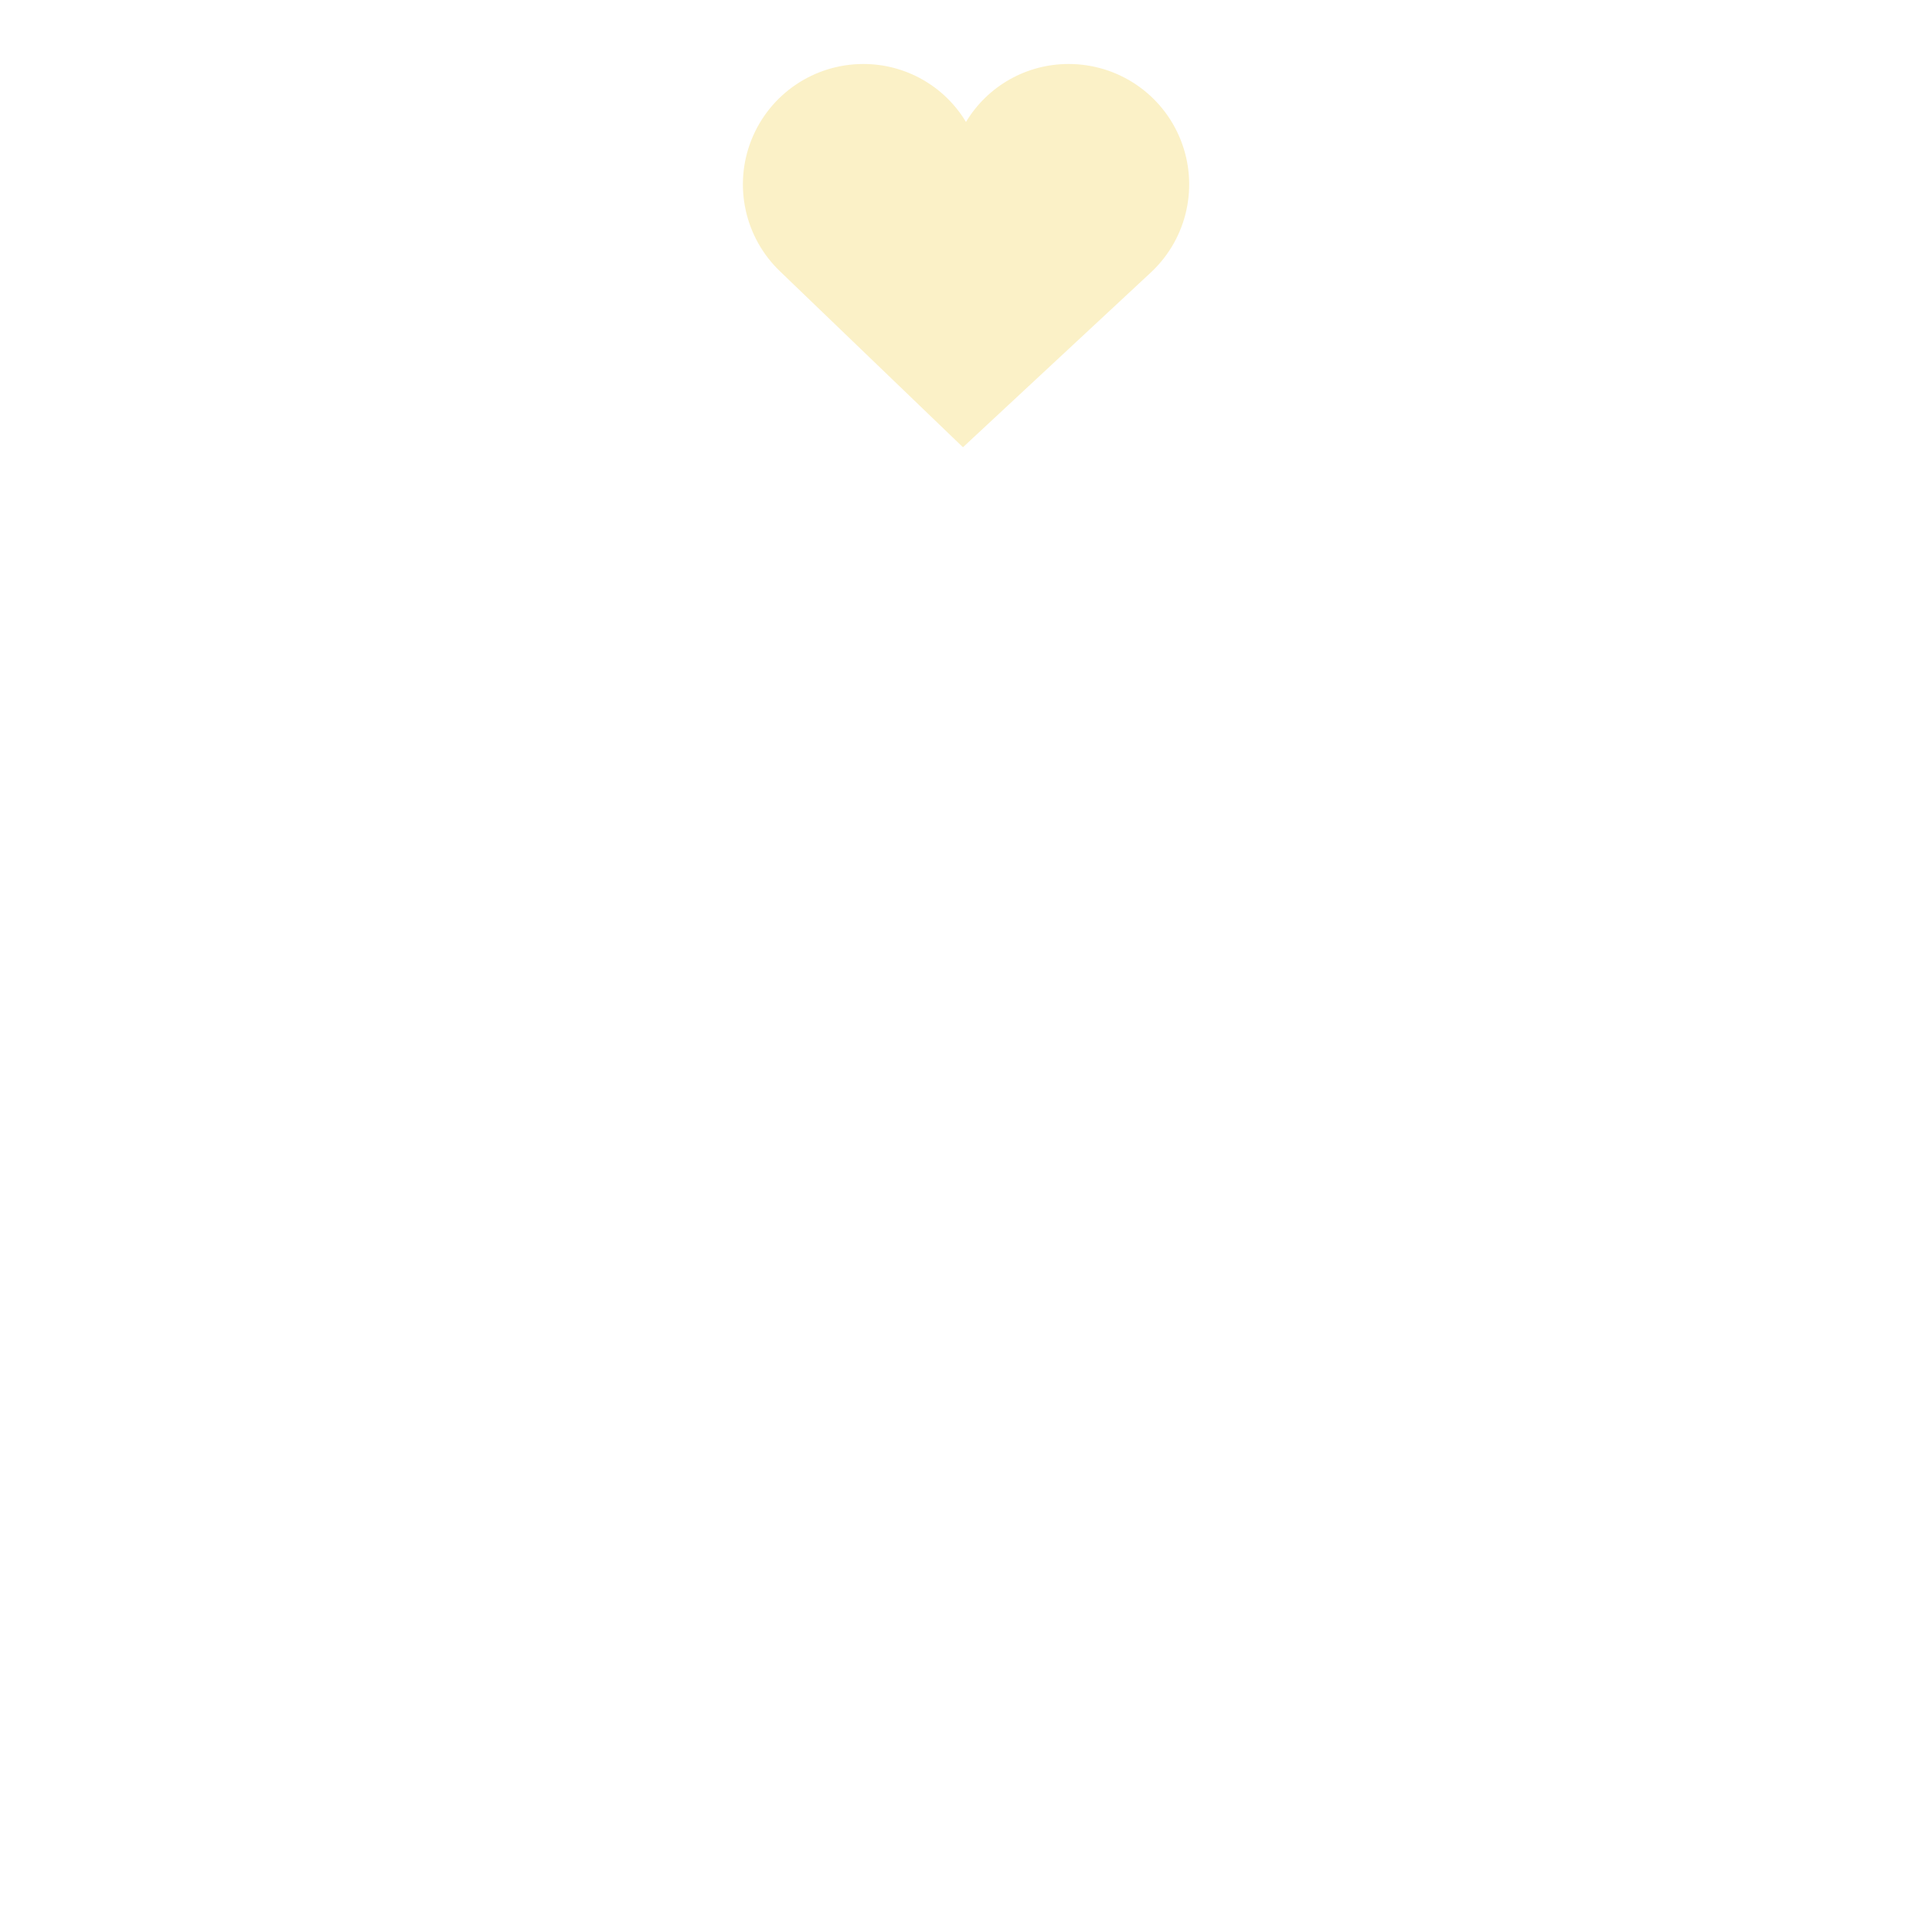
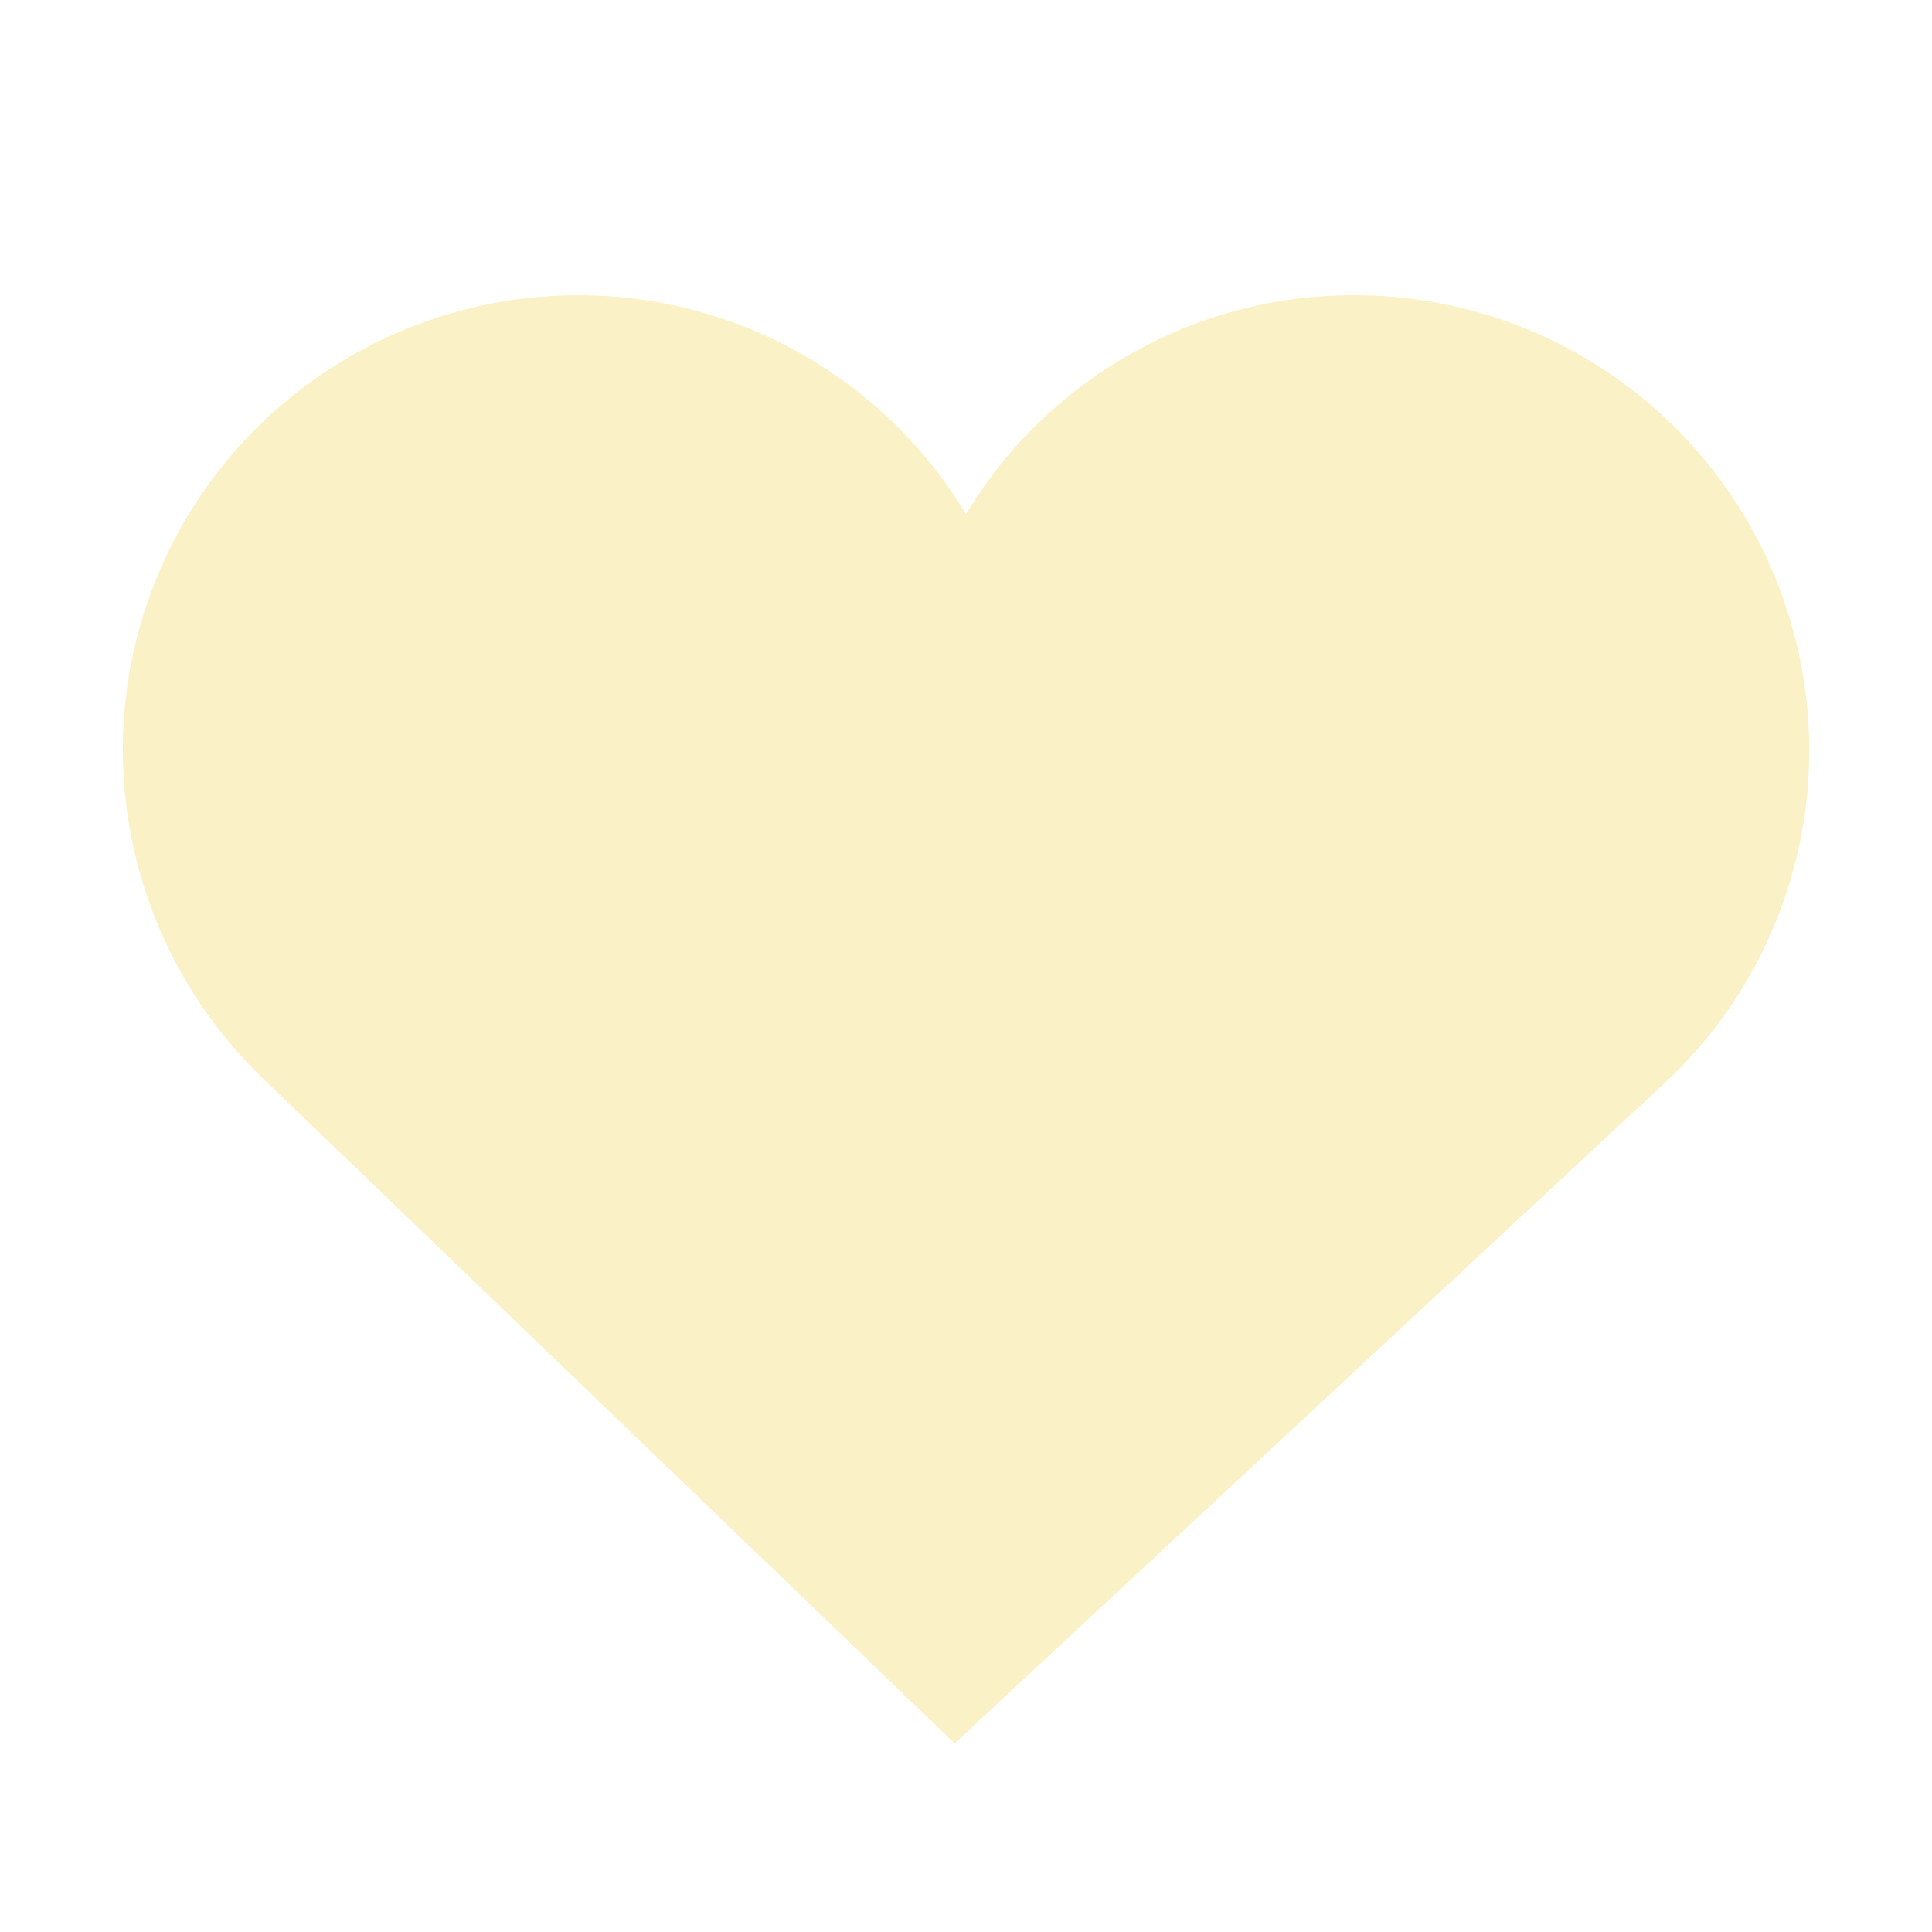
- <svg height="16">
-   <path d="M0 0h4.233v4.233H0z" fill="none" />
-   <path d="M0 0h4.233v4.233H0z" fill="none" />
-   <path d="M1.265.53a.997.997 0 0 0-.686 1.719l1.513 1.455L3.655 2.25A.997.997 0 0 0 2.969.53a.99.99 0 0 0-.852.48.99.99 0 0 0-.852-.48z" fill="#fbf1c7" />
+ <svg xmlns="http://www.w3.org/2000/svg" width="16" height="16" viewBox="0 0 16 16">
+   <path fill-rule="nonzero" fill="rgb(98.431%, 94.51%, 78.039%)" fill-opacity="1" d="M 4.781 2.445 C 3.242 2.449 1.855 3.387 1.285 4.816 C 0.715 6.246 1.074 7.879 2.188 8.941 L 7.906 14.438 L 13.812 8.945 C 14.93 7.883 15.285 6.25 14.715 4.816 C 14.145 3.387 12.762 2.445 11.219 2.445 C 9.902 2.441 8.68 3.129 8 4.258 C 7.32 3.129 6.098 2.441 4.781 2.445 Z M 4.781 2.445 " />
</svg>
